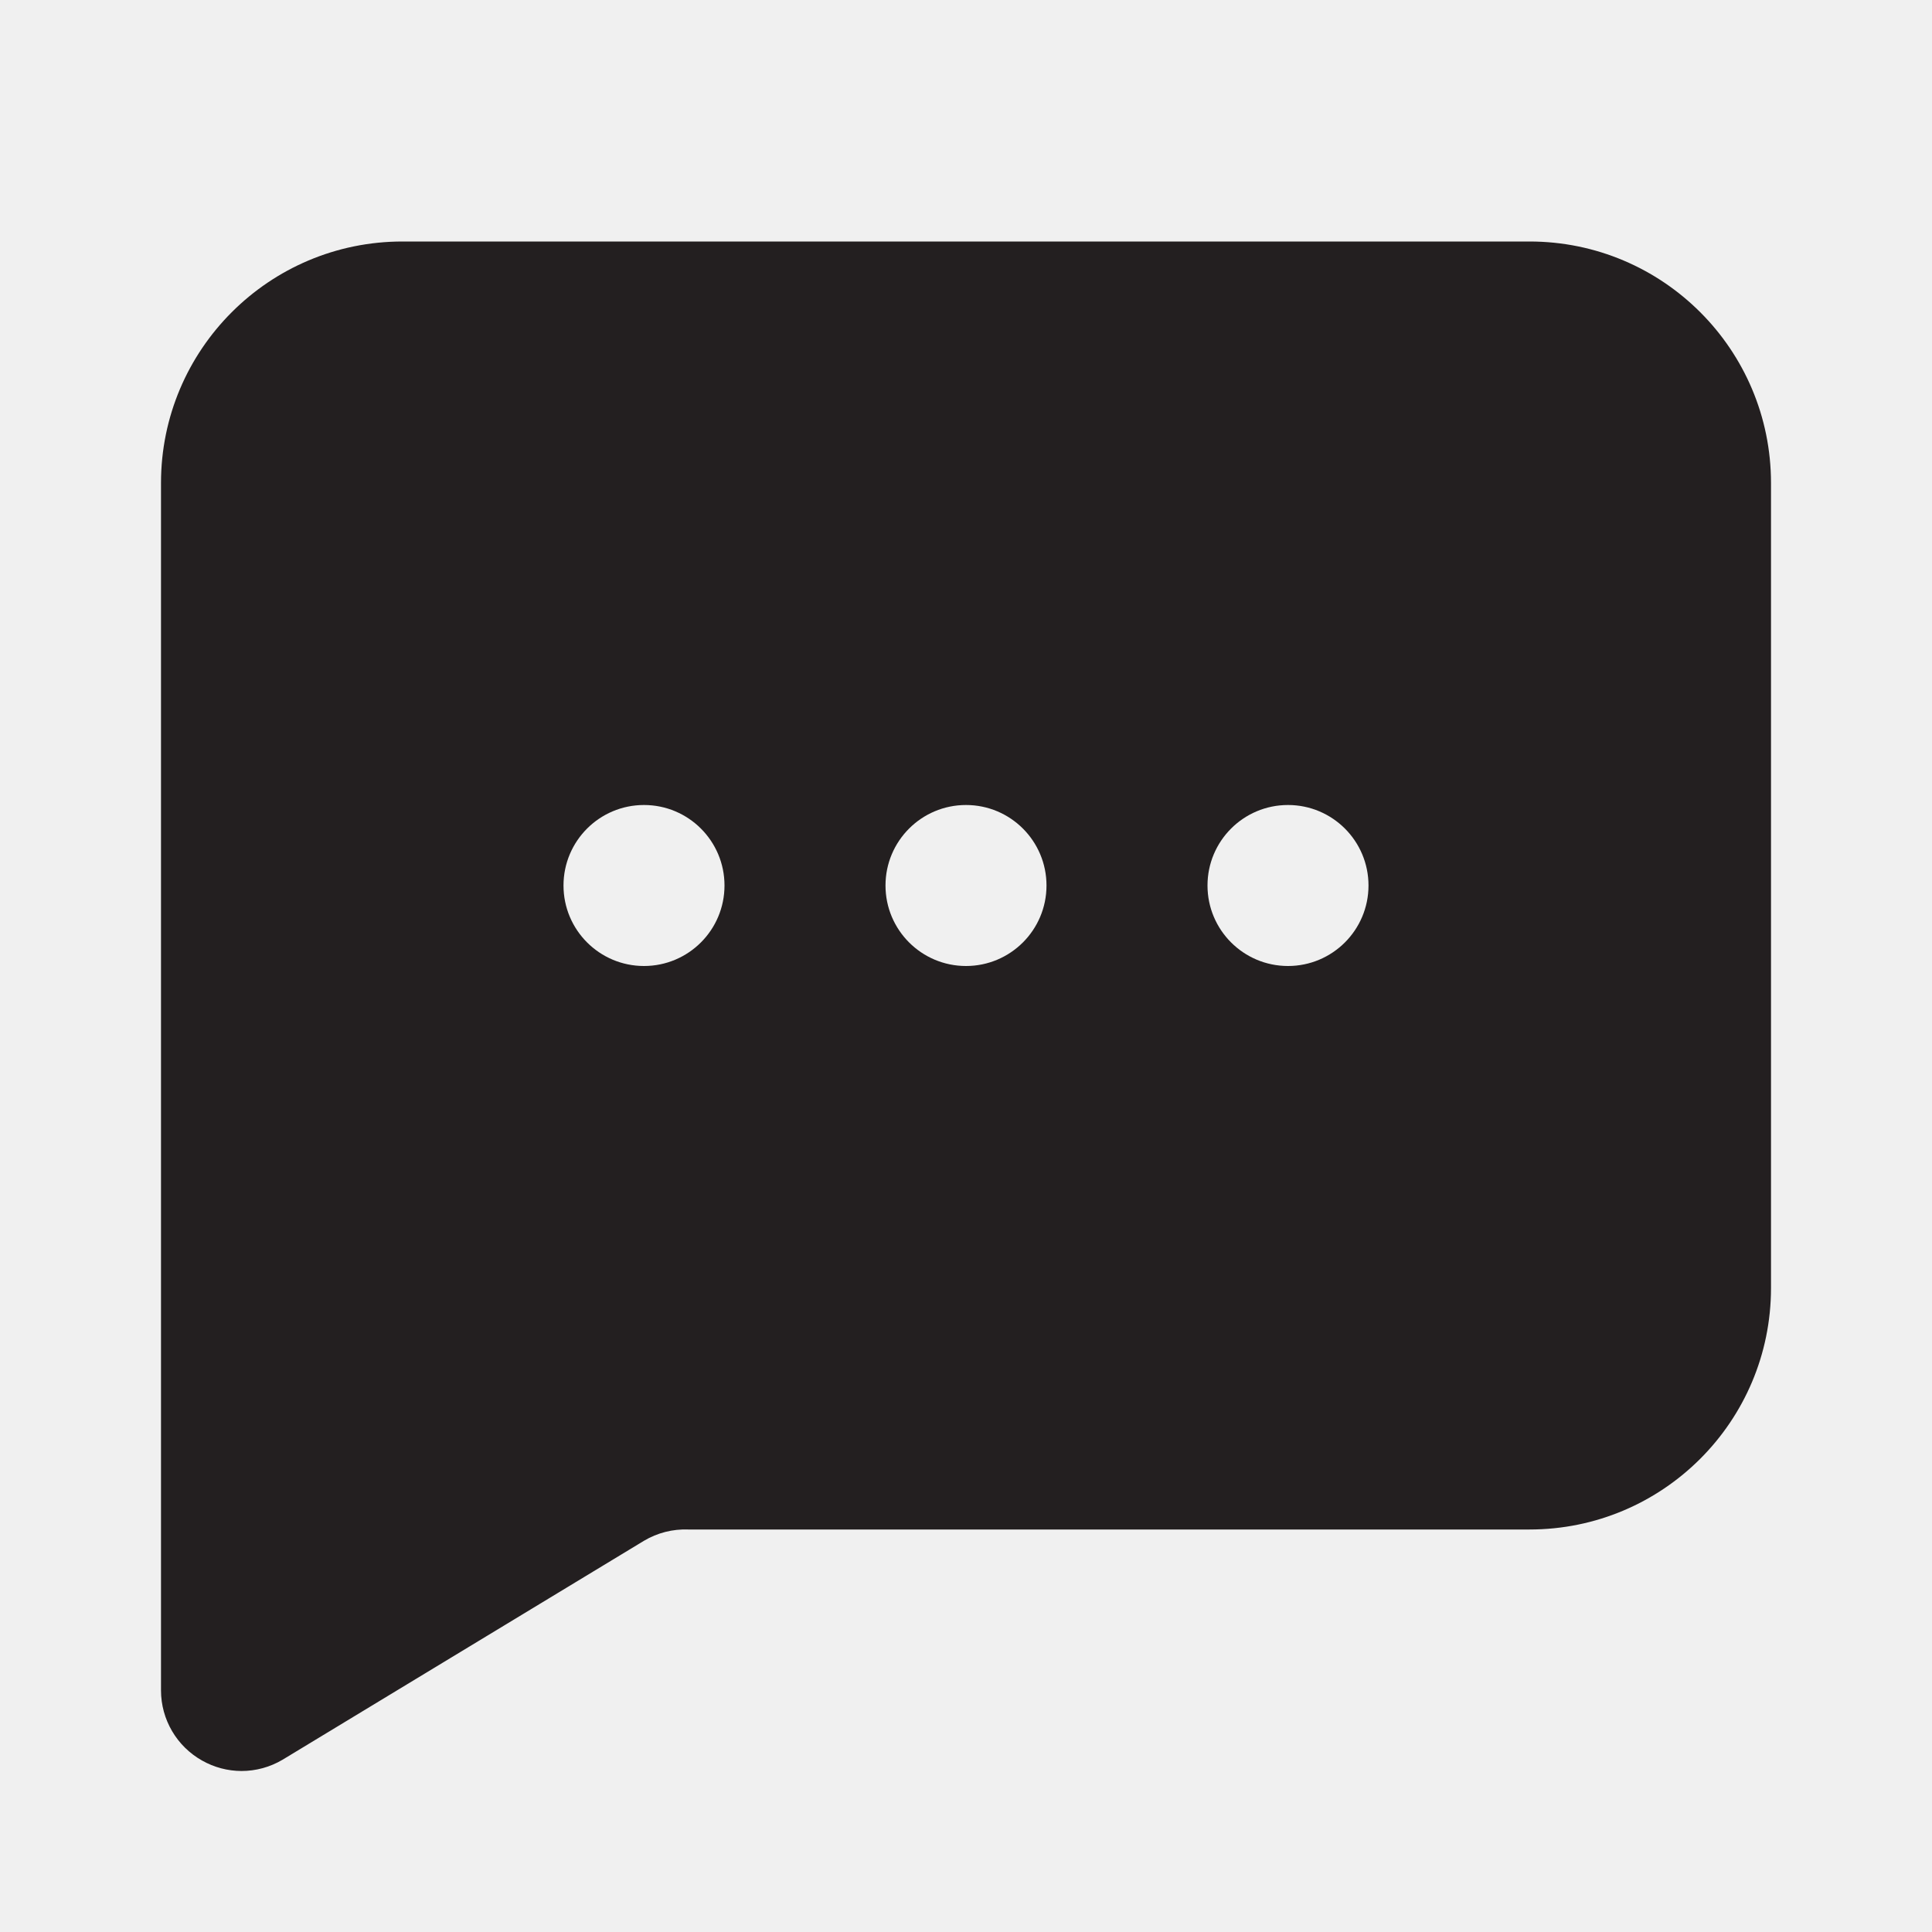
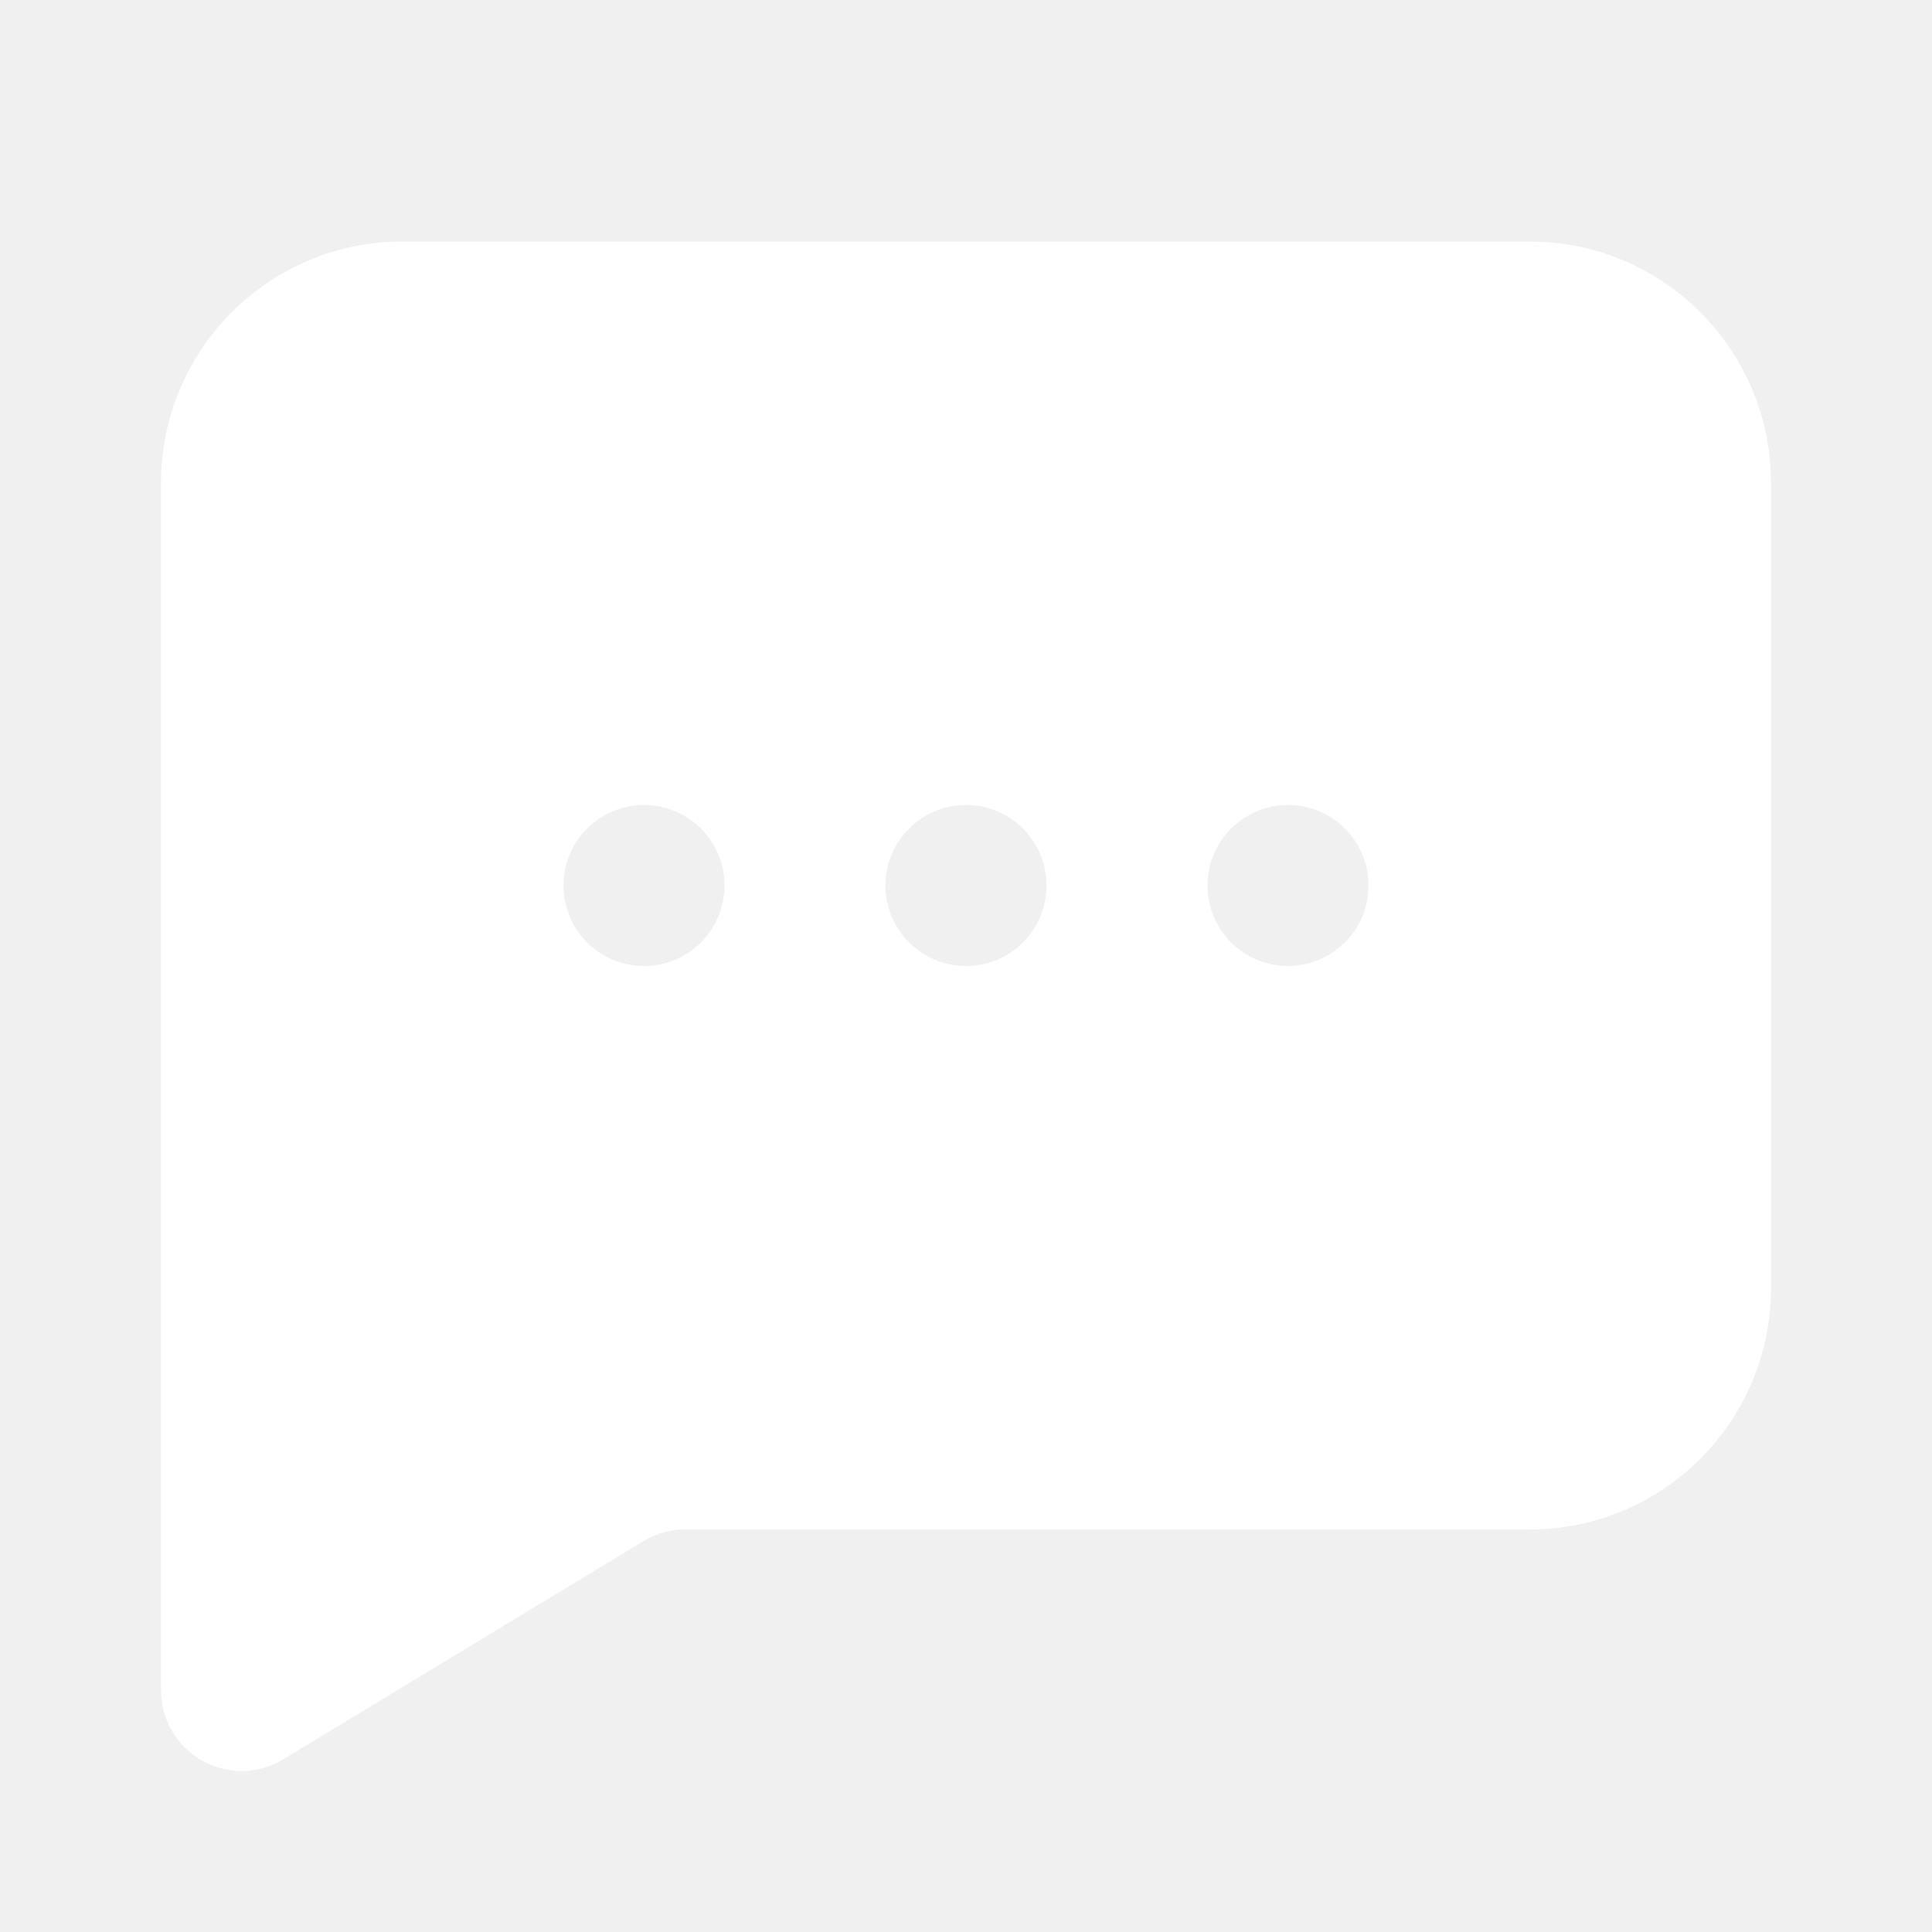
<svg xmlns="http://www.w3.org/2000/svg" viewBox="0 0 24 24">
-   <path d="m0 0h24v24h-24z" fill="none" opacity="0" />
-   <path d="m19 3h-14a3 3 0 0 0 -3 3v15a1 1 0 0 0 .51.87 1 1 0 0 0 .49.13 1 1 0 0 0 .51-.14l4.49-2.72a1 1 0 0 1 .55-.14h10.45a3 3 0 0 0 3-3v-10a3 3 0 0 0 -3-3zm-11 9a1 1 0 1 1 1-1 1 1 0 0 1 -1 1zm4 0a1 1 0 1 1 1-1 1 1 0 0 1 -1 1zm4 0a1 1 0 1 1 1-1 1 1 0 0 1 -1 1z" fill="#231f20" />
+   <path d="m0 0h24v24h-24z" fill="#ffffff" opacity="0" />
+   <path d="m19 3h-14a3 3 0 0 0 -3 3v15a1 1 0 0 0 .51.87 1 1 0 0 0 .49.13 1 1 0 0 0 .51-.14l4.49-2.72a1 1 0 0 1 .55-.14h10.45a3 3 0 0 0 3-3v-10a3 3 0 0 0 -3-3zm-11 9a1 1 0 1 1 1-1 1 1 0 0 1 -1 1zm4 0a1 1 0 1 1 1-1 1 1 0 0 1 -1 1zm4 0a1 1 0 1 1 1-1 1 1 0 0 1 -1 1z" fill="#ffffff" />
</svg>
